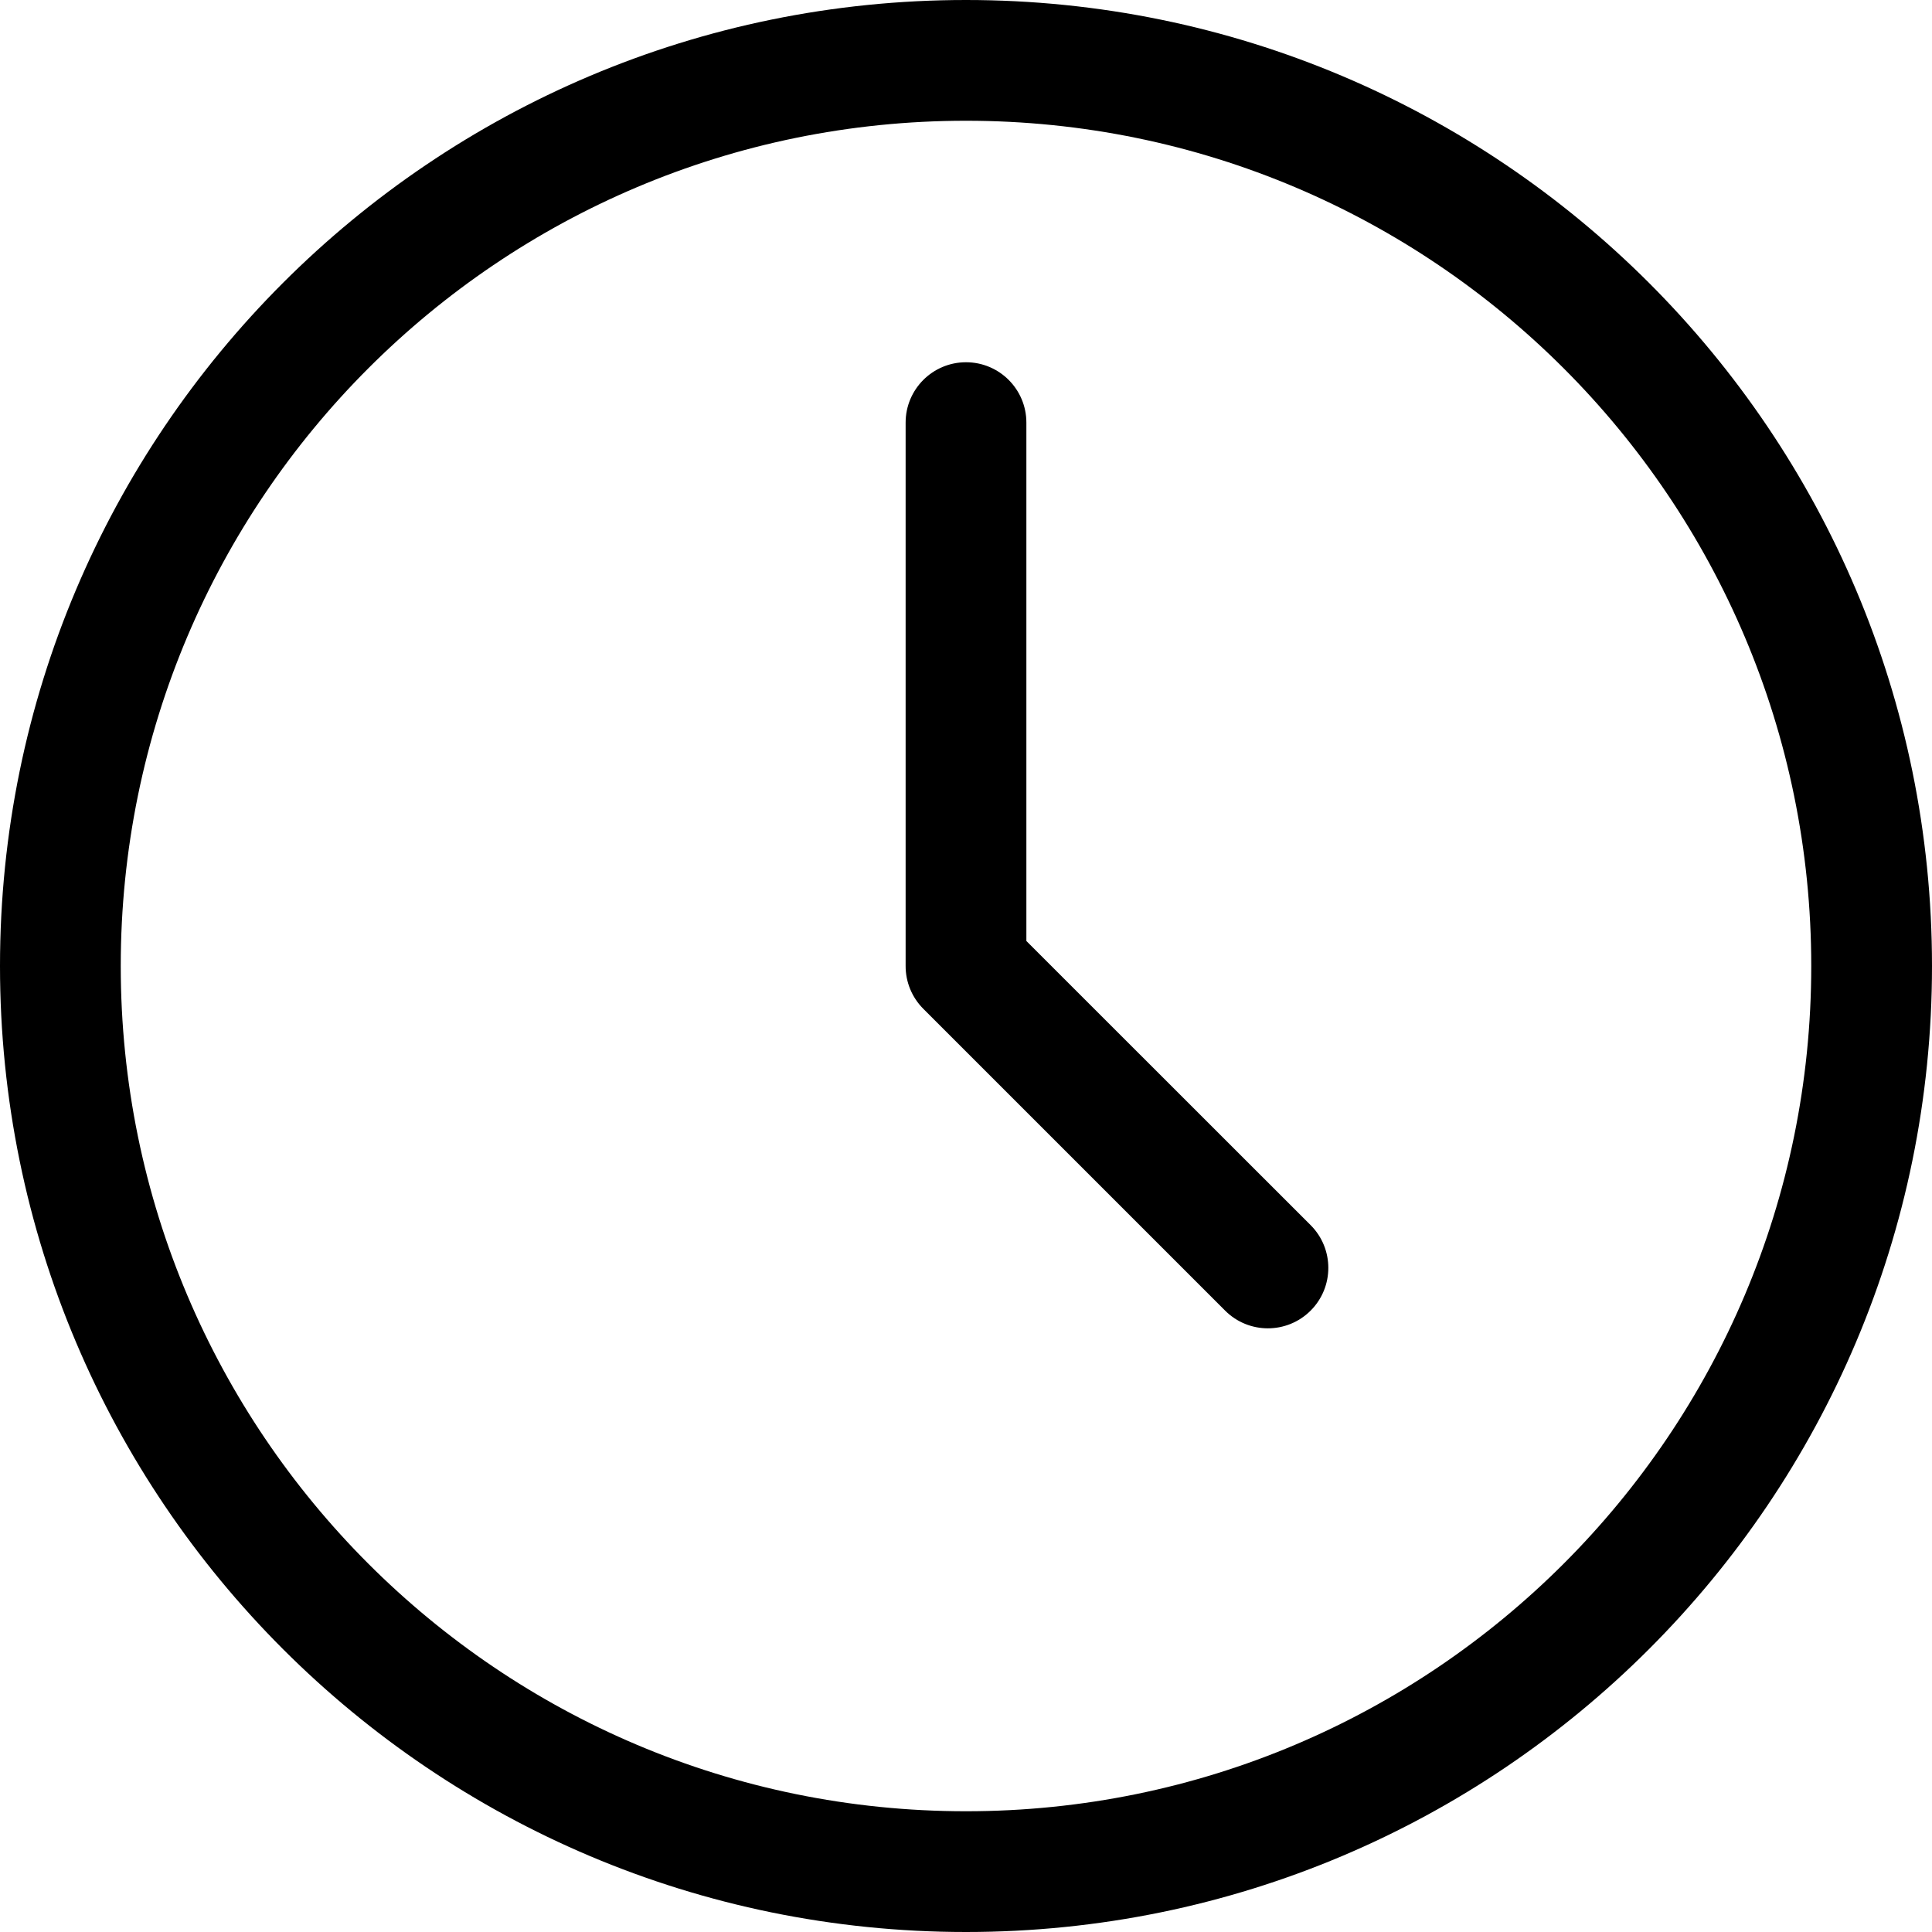
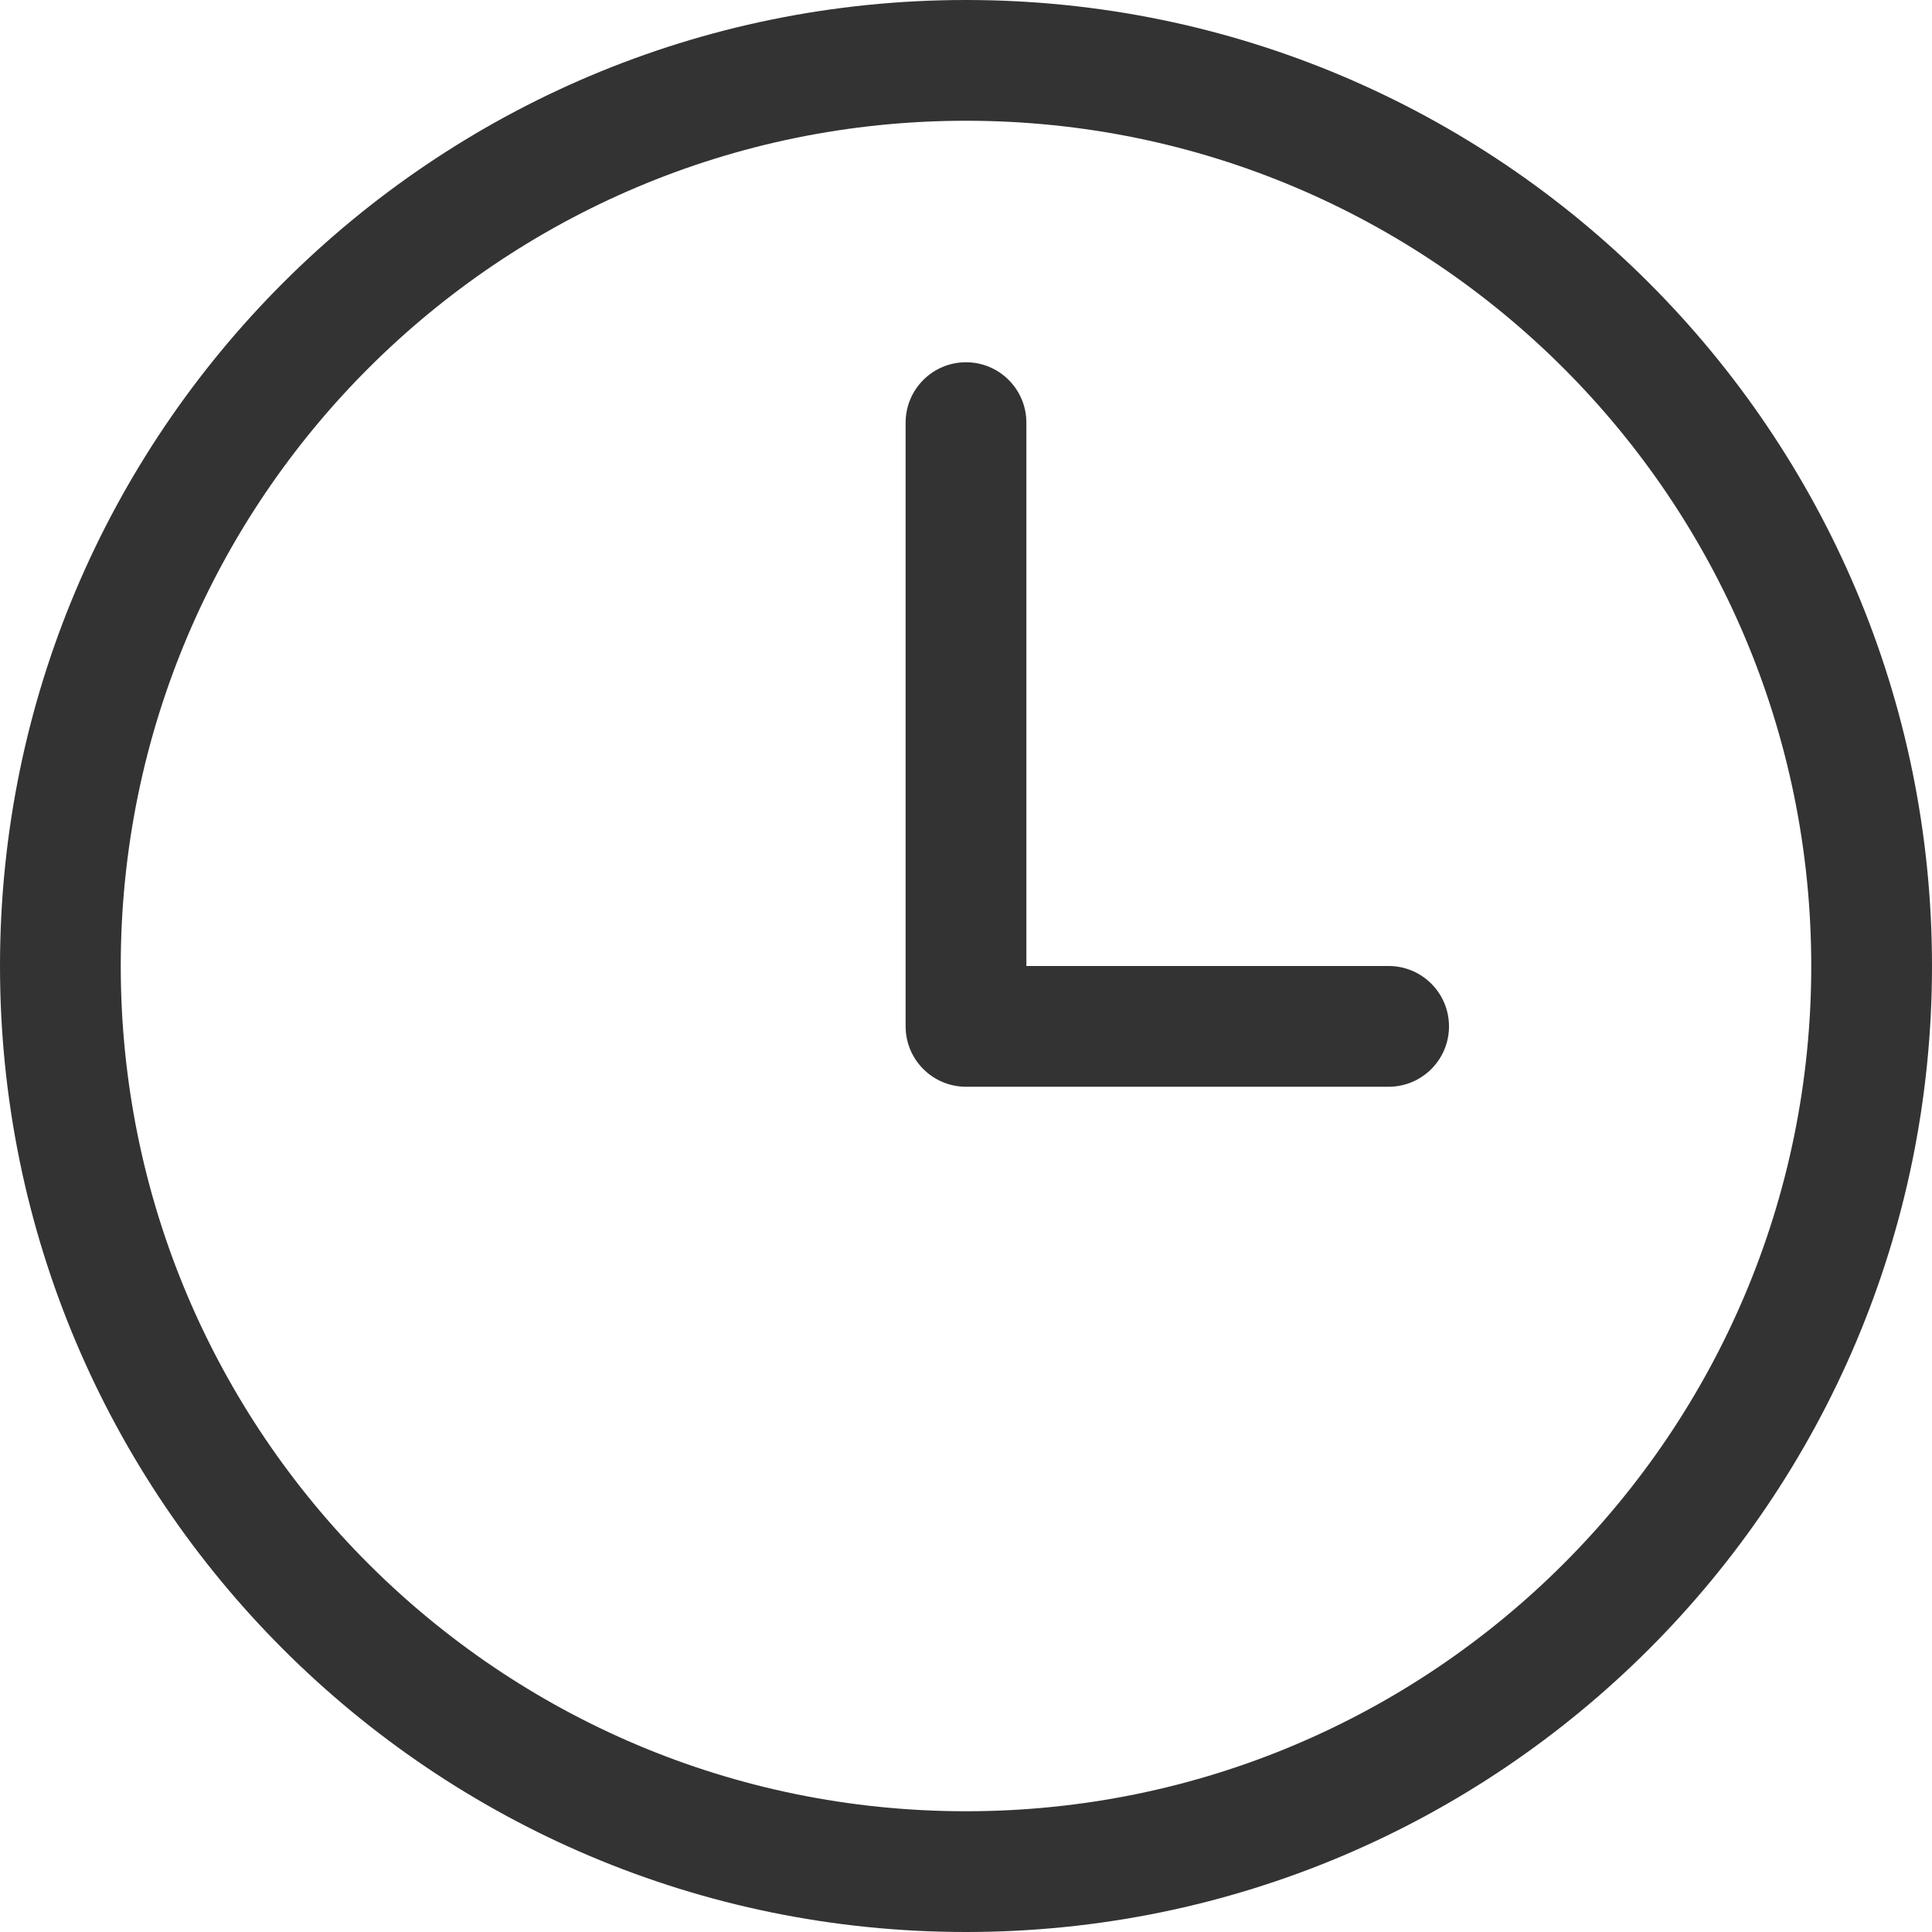
<svg xmlns="http://www.w3.org/2000/svg" width="16" height="16" viewBox="0 0 16 16">
-   <path fill-rule="nonzero" d="M8 15A7 7 0 1 0 8 1a7 7 0 0 0 0 14zm0 1A8 8 0 1 1 8 0a8 8 0 0 1 0 16zm2.854-5.854a.5.5 0 0 1-.708.708l-2.5-2.5A.5.5 0 0 1 7.5 8V3.5a.5.5 0 0 1 1 0v4.293l2.354 2.353z" />
+   <path d="M8 0C12.418 0 16 3.582 16 8C16 12.418 12.418 16 8 16C3.582 16 0 12.418 0 8C0 3.582 3.582 0 8 0ZM8 1C4.134 1 1 4.134 1 8C1 11.866 4.134 15 8 15C11.866 15 15 11.866 15 8C15 4.134 11.866 1 8 1ZM8 3C8.276 3 8.5 3.224 8.5 3.5L8.5 8H11.5C11.776 8 12 8.224 12 8.5C12 8.776 11.776 9 11.5 9H8C7.724 9 7.5 8.776 7.5 8.5L7.5 3.5C7.5 3.224 7.724 3 8 3Z" fill="#333333" />
</svg>
